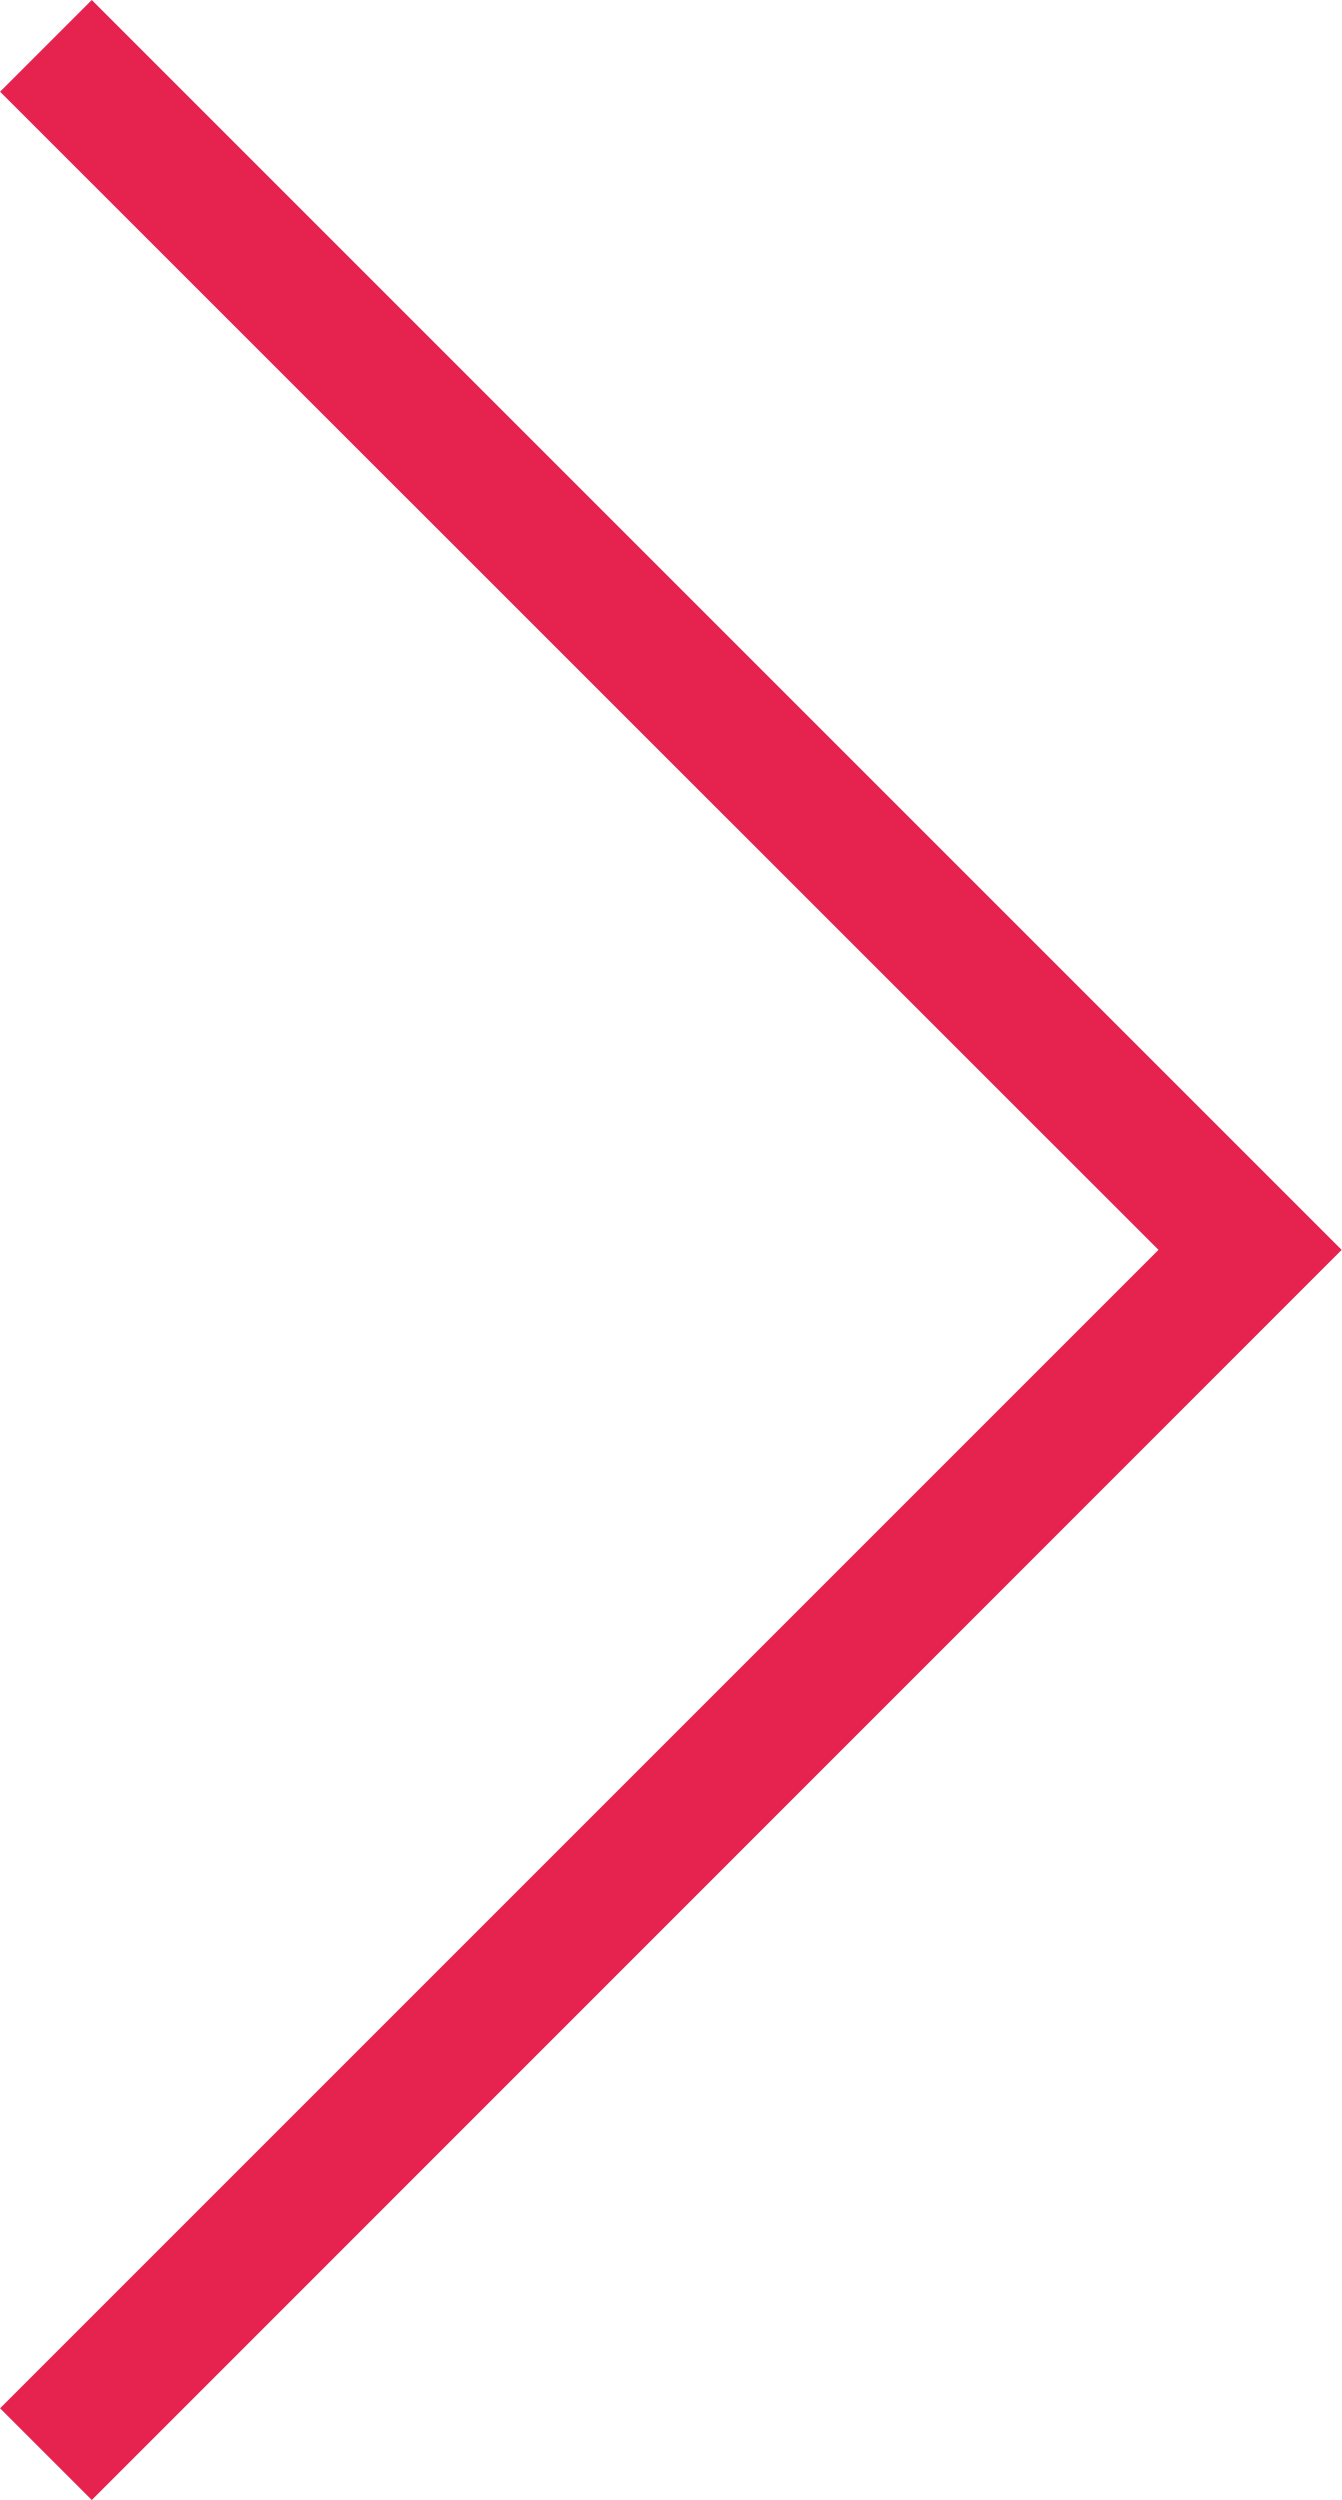
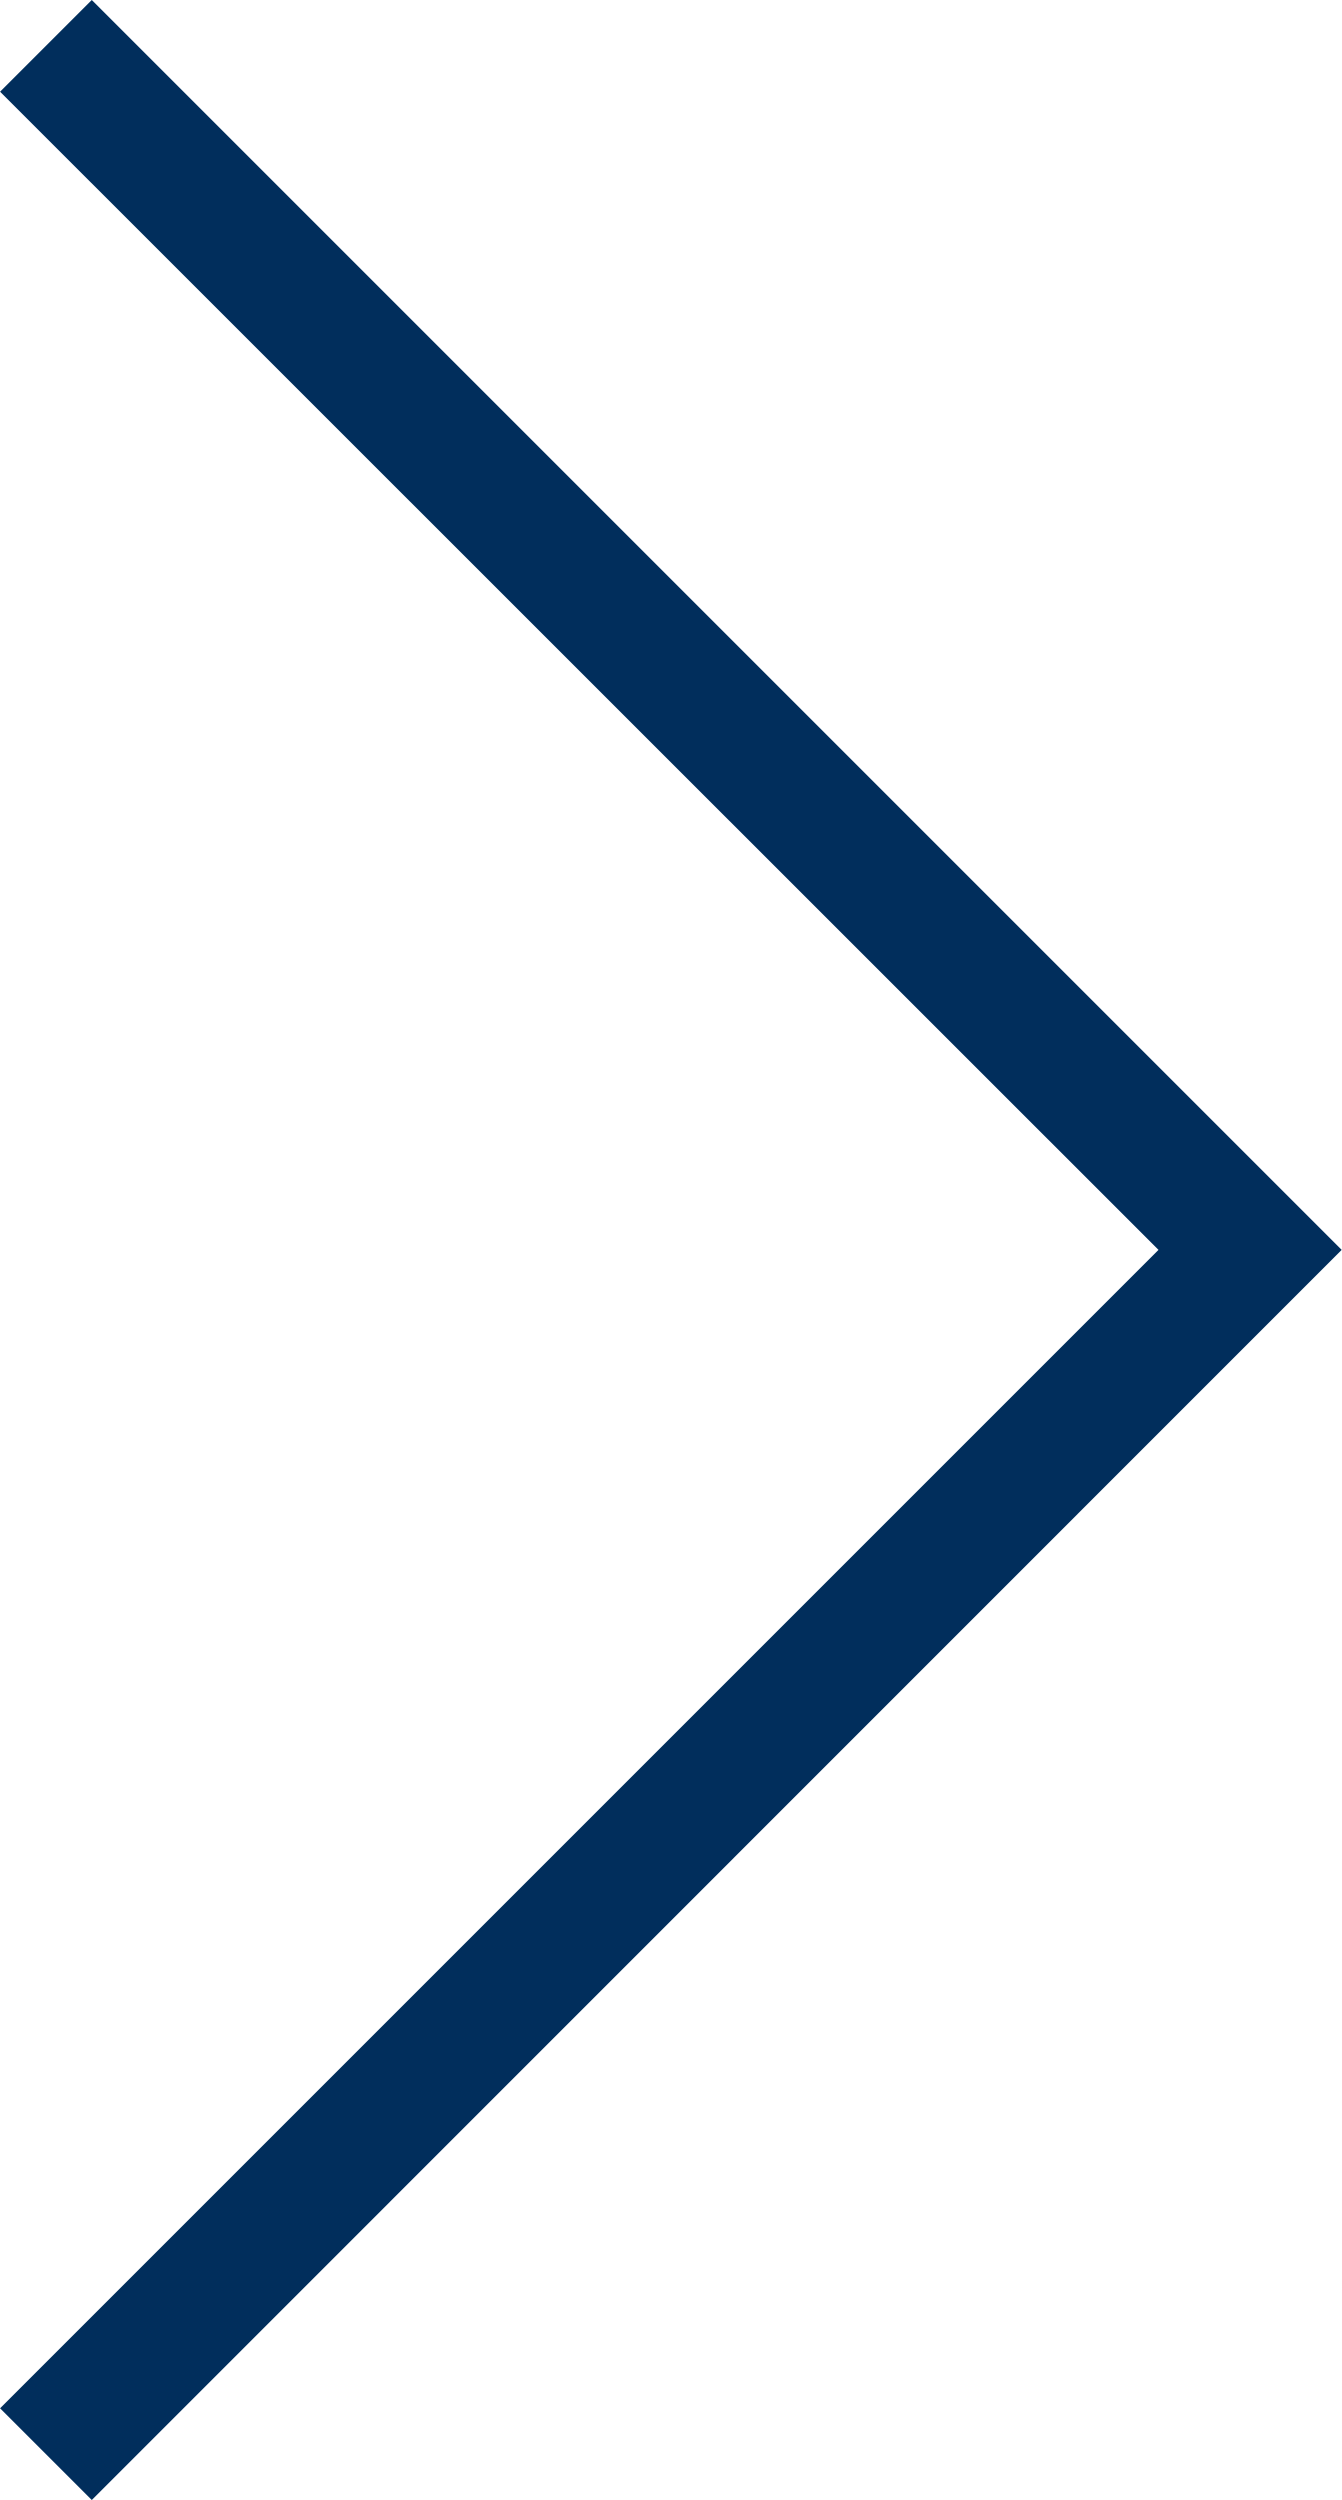
<svg xmlns="http://www.w3.org/2000/svg" width="38.97mm" height="72.61mm" viewBox="0 0 110.45 205.82">
  <defs>
-     <style>.a{fill:#e6224f;}</style>
+     <style>.a{fill:#012E5C;}</style>
  </defs>
  <polygon class="a" points="0 198.27 95.37 102.9 0 7.55 7.55 0 110.45 102.9 7.55 205.82 0 198.27" />
</svg>
